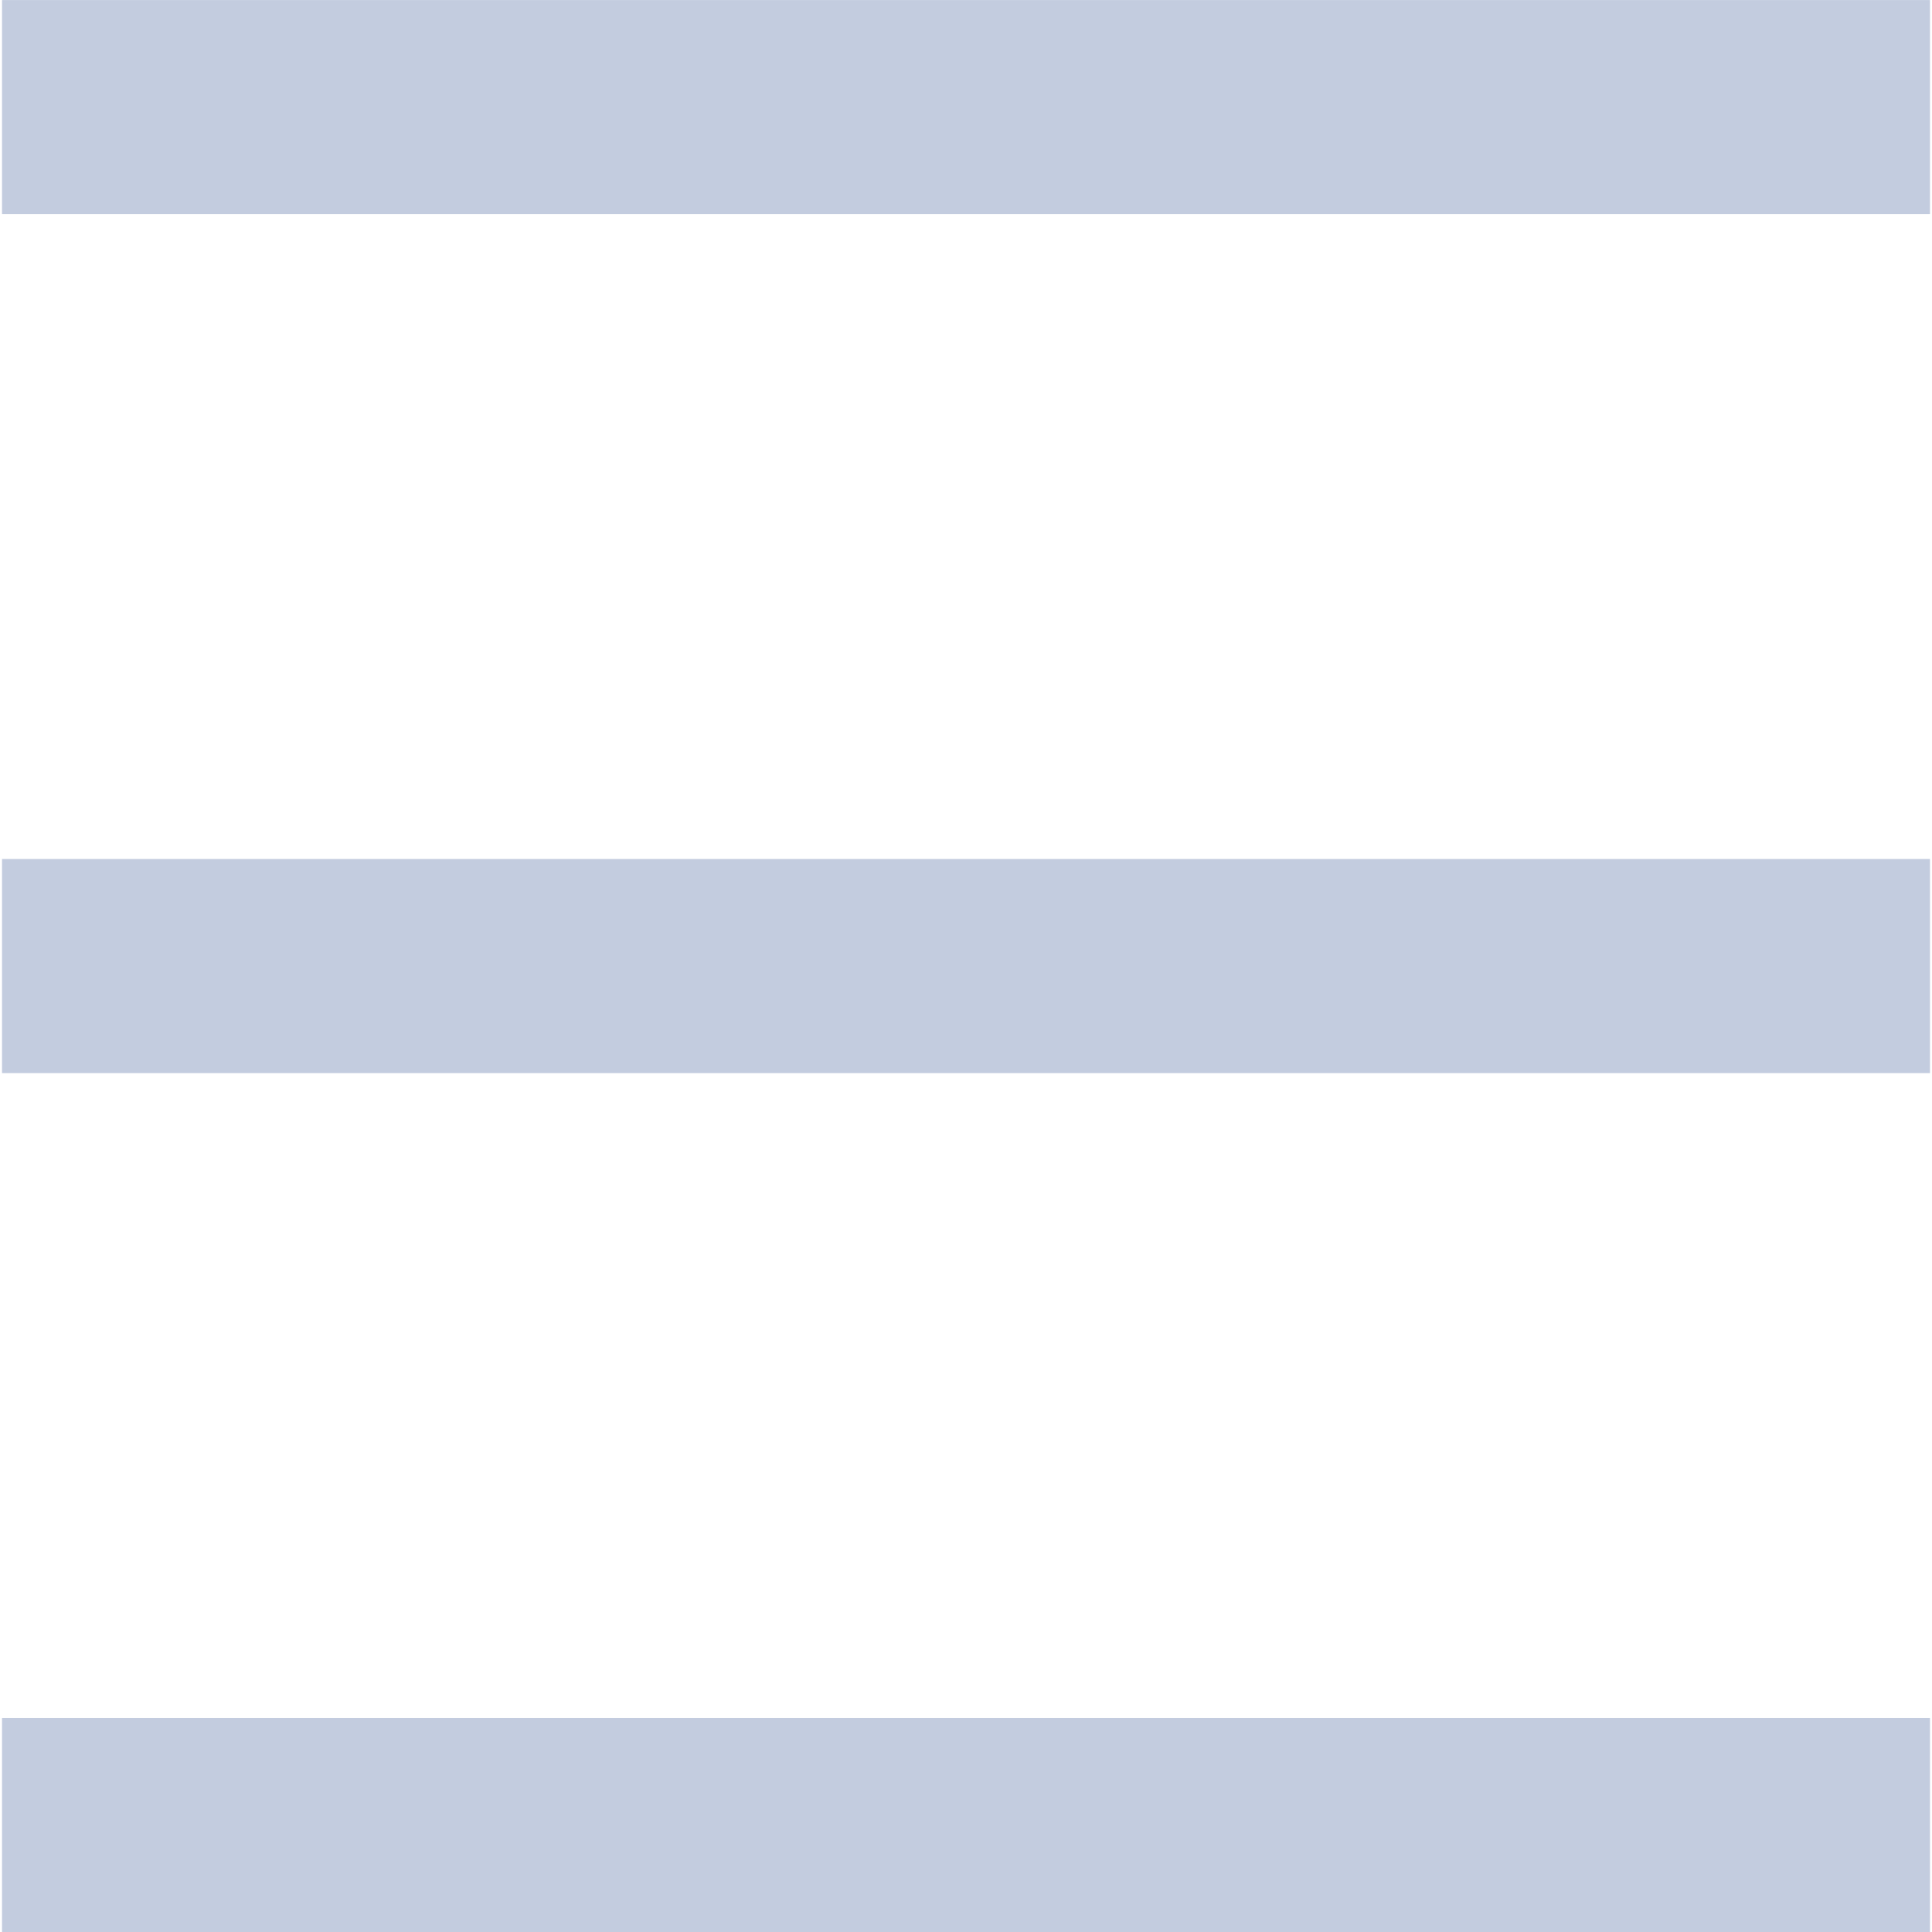
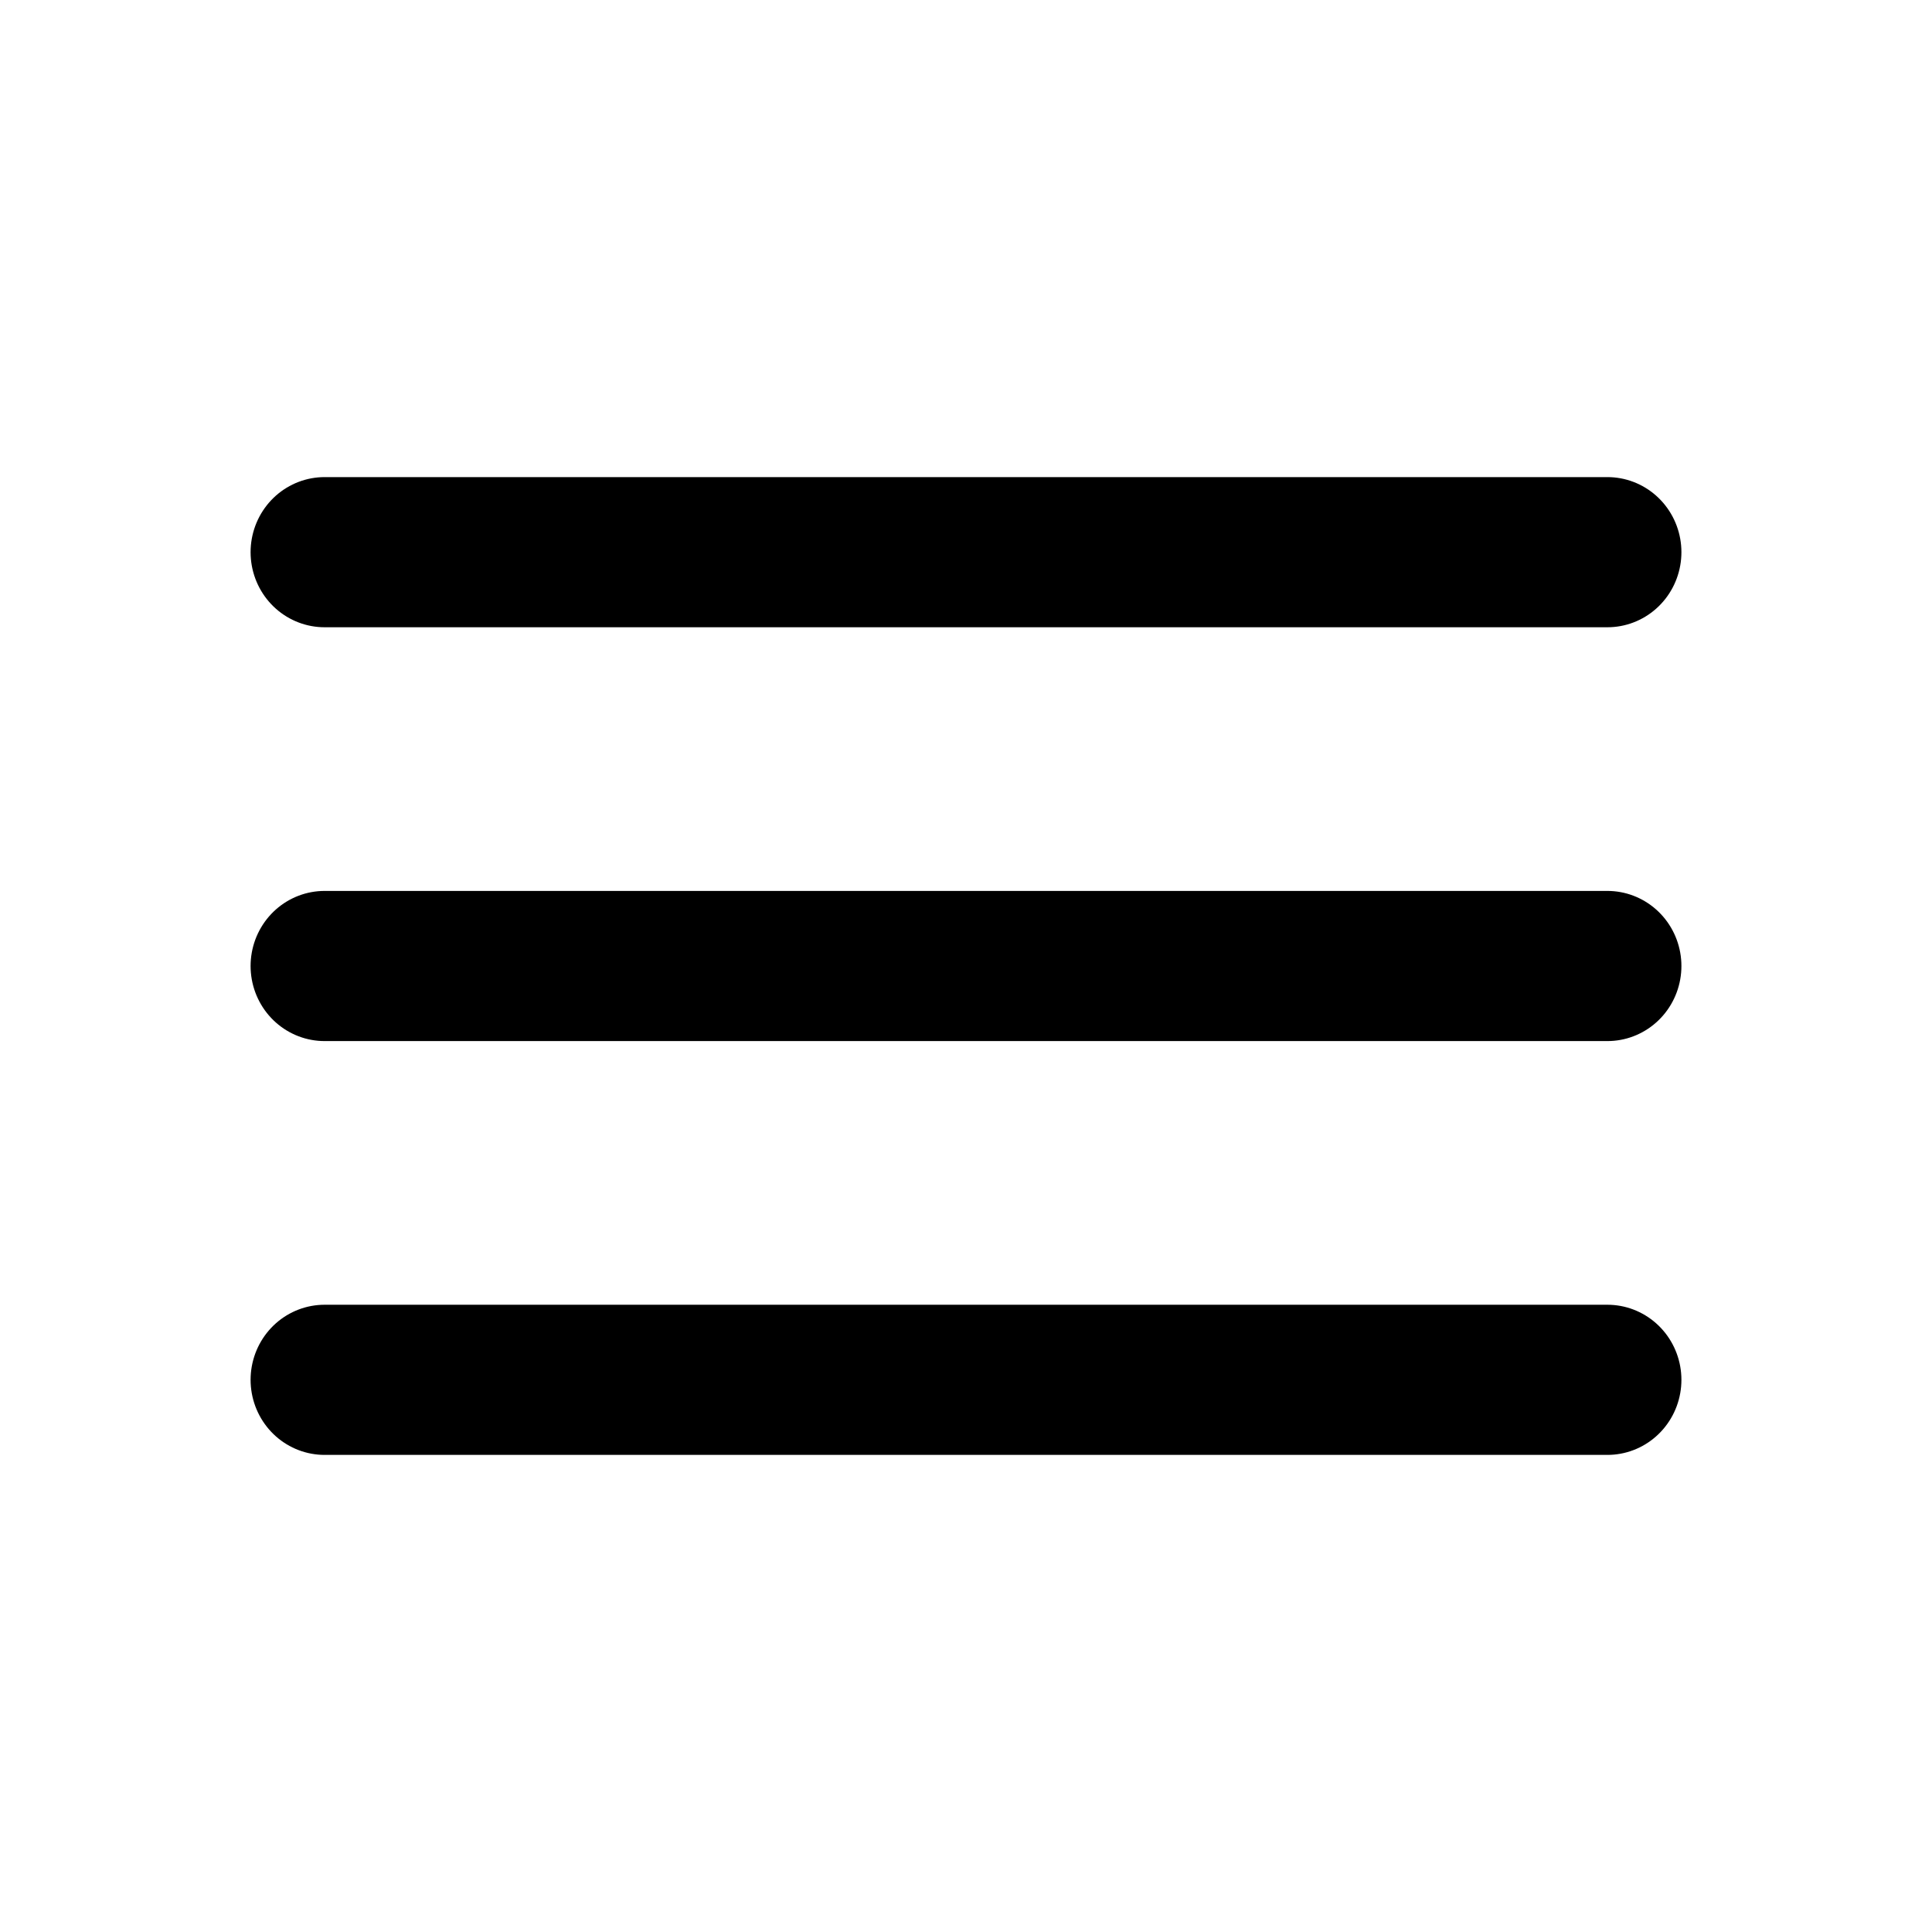
- <svg xmlns="http://www.w3.org/2000/svg" width="18.04" height="18.04" viewBox="0 0 4.773 4.773" version="1.1" id="svg5">
-   <defs id="defs2" />
-   <g id="layer1">
-     <path id="rect4" style="fill:#c3ccdf;fill-opacity:1;stroke-width:0.015" d="M 0.005,1.2428778e-4 V 0.529 H 4.768 V 1.2428778e-4 Z m 0,2.122 v 0.529 H 4.768 v -0.529 z m 0,2.122 v 0.529 H 4.768 v -0.529 z" />
+ <svg xmlns="http://www.w3.org/2000/svg" version="1.1" id="Icons" x="0px" y="0px" viewBox="0 0 32 32" style="enable-background:new 0 0 32 32;" xml:space="preserve">
+   <defs id="defs15" />
+   <style type="text/css" id="style2">
+ 	.st0{fill:none;stroke:#000000;stroke-width:2;stroke-linecap:round;stroke-linejoin:round;stroke-miterlimit:10;}
+ </style>
+   <g id="g1733" transform="matrix(1.225896,0,0,1.243504,-3.614338,-3.896058)">
+     <line class="st0" x1="7.334" y1="16" x2="24.666" y2="16" id="line6" />
+     <line class="st0" x1="7.334" y1="10.488" x2="24.666" y2="10.488" id="line8" />
+     <line class="st0" x1="7.334" y1="21.512" x2="24.666" y2="21.512" id="line10" />
  </g>
</svg>
